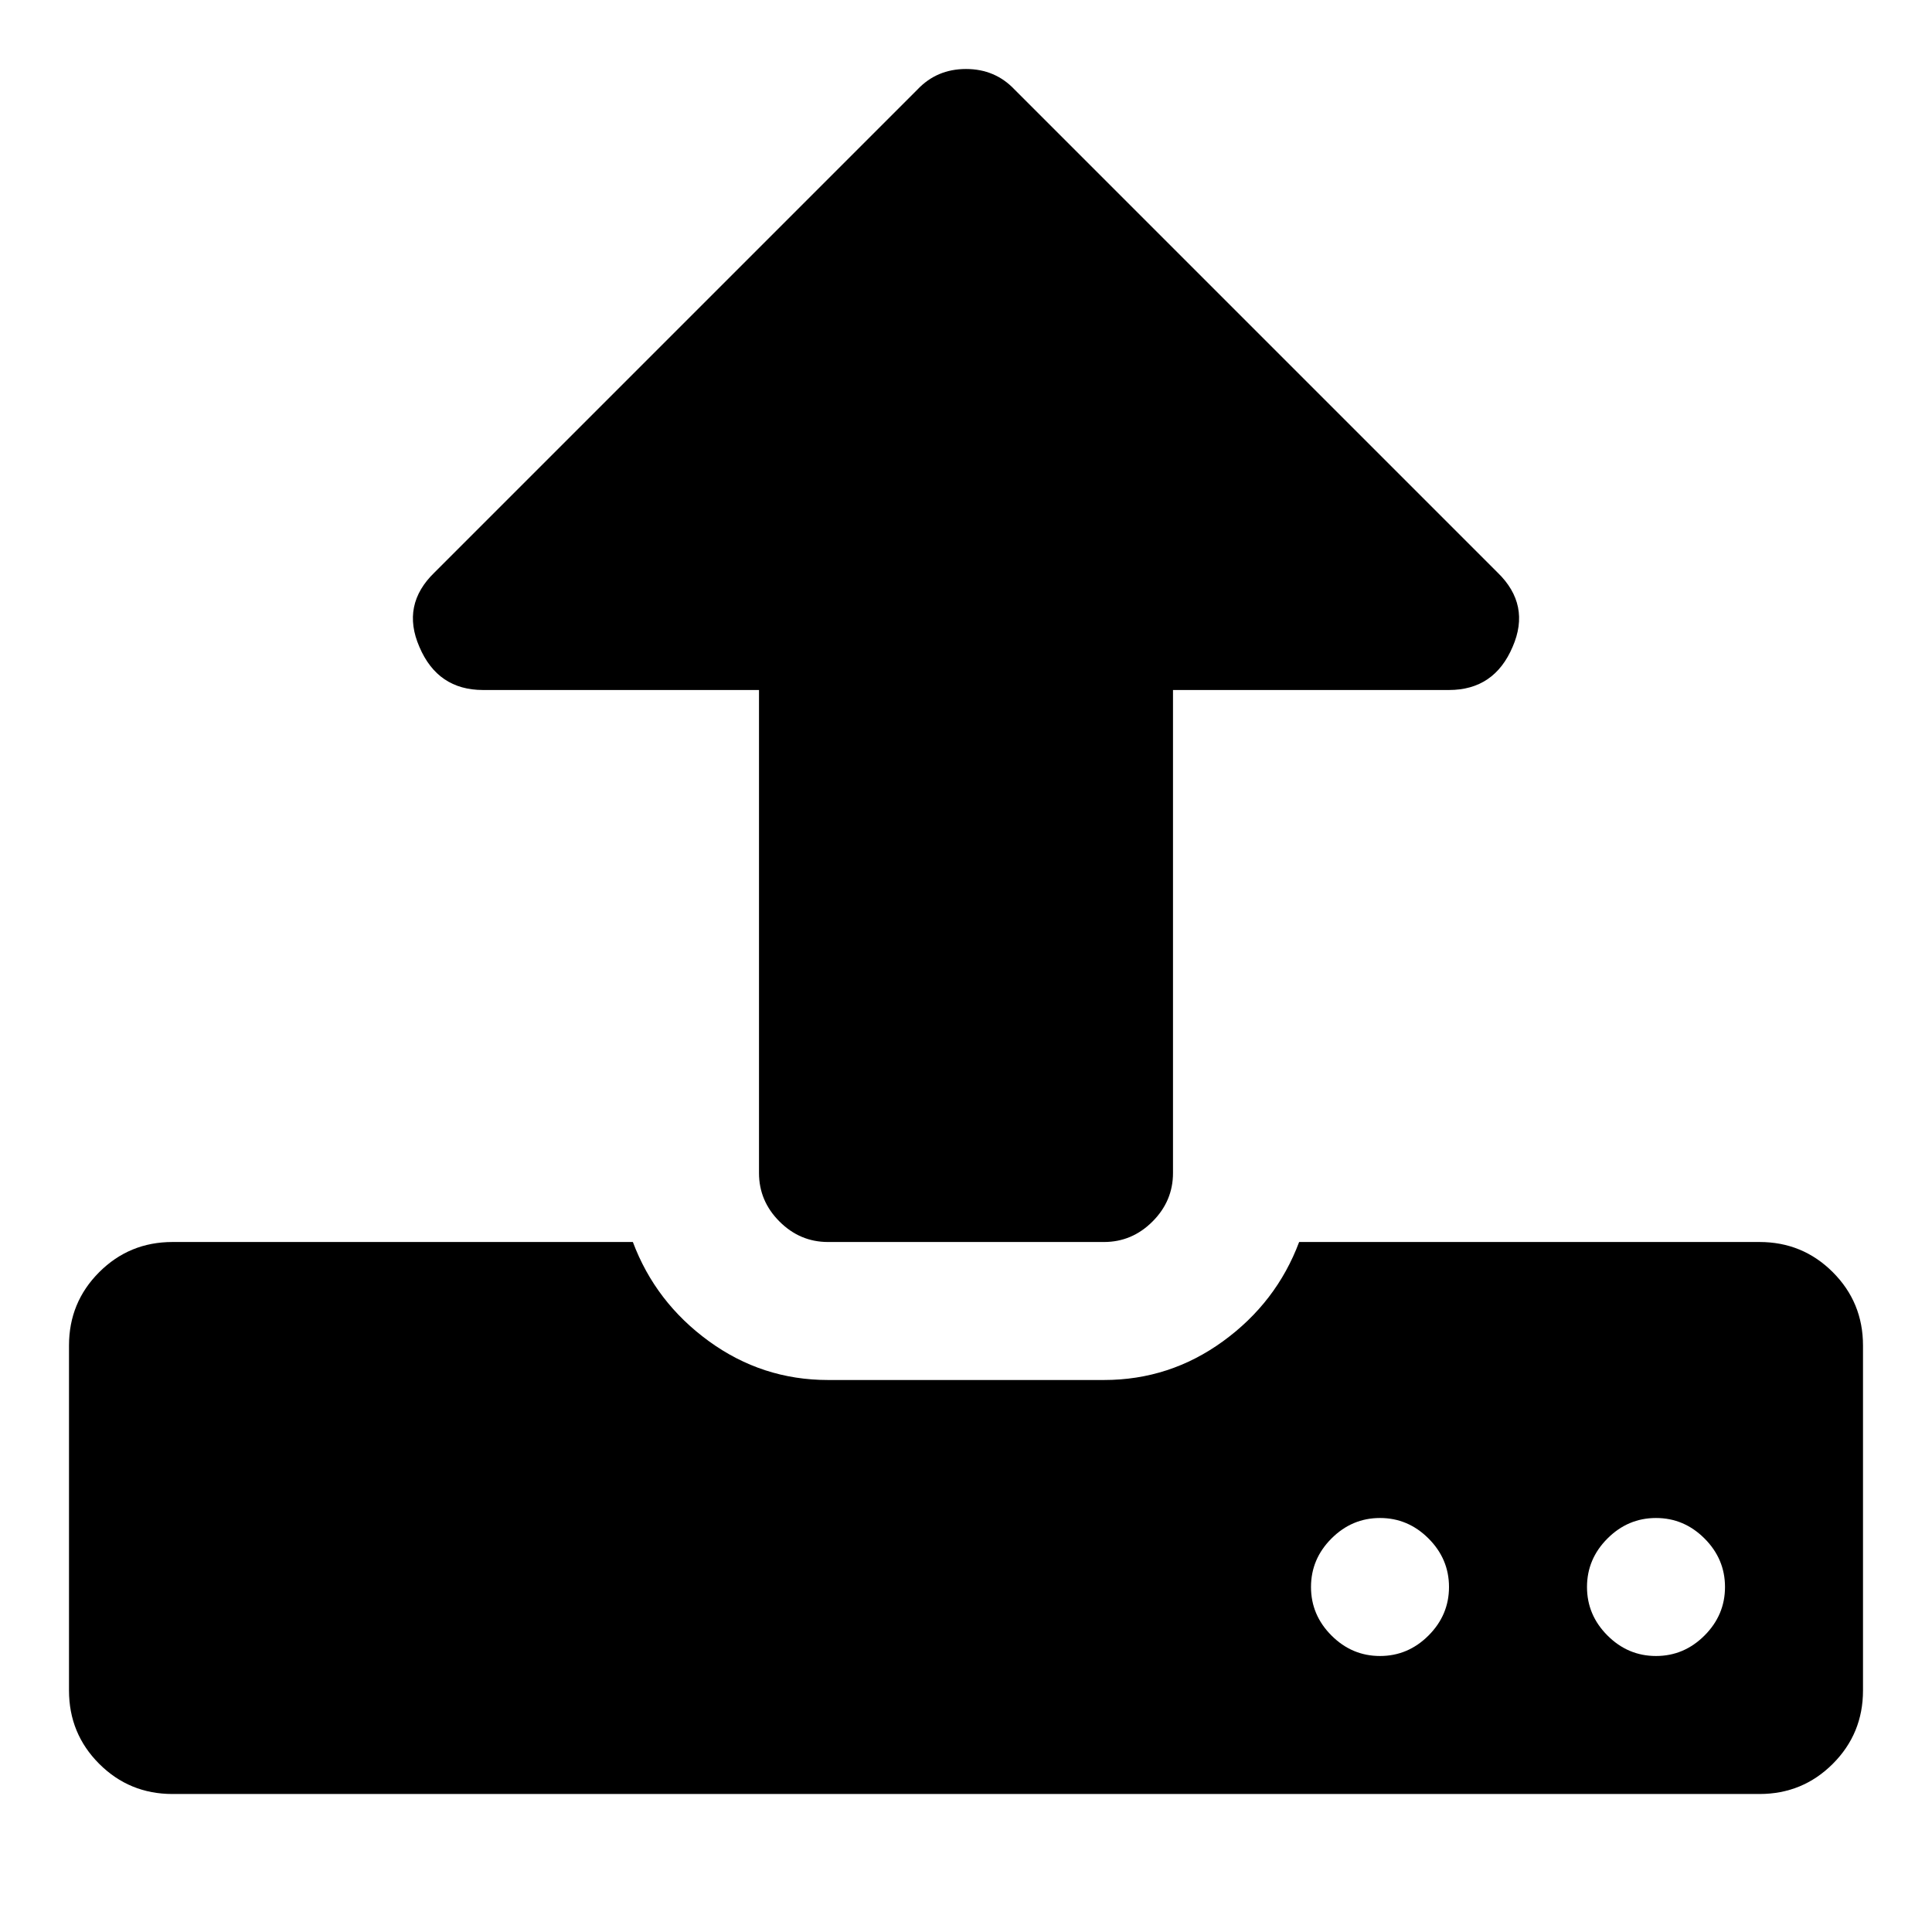
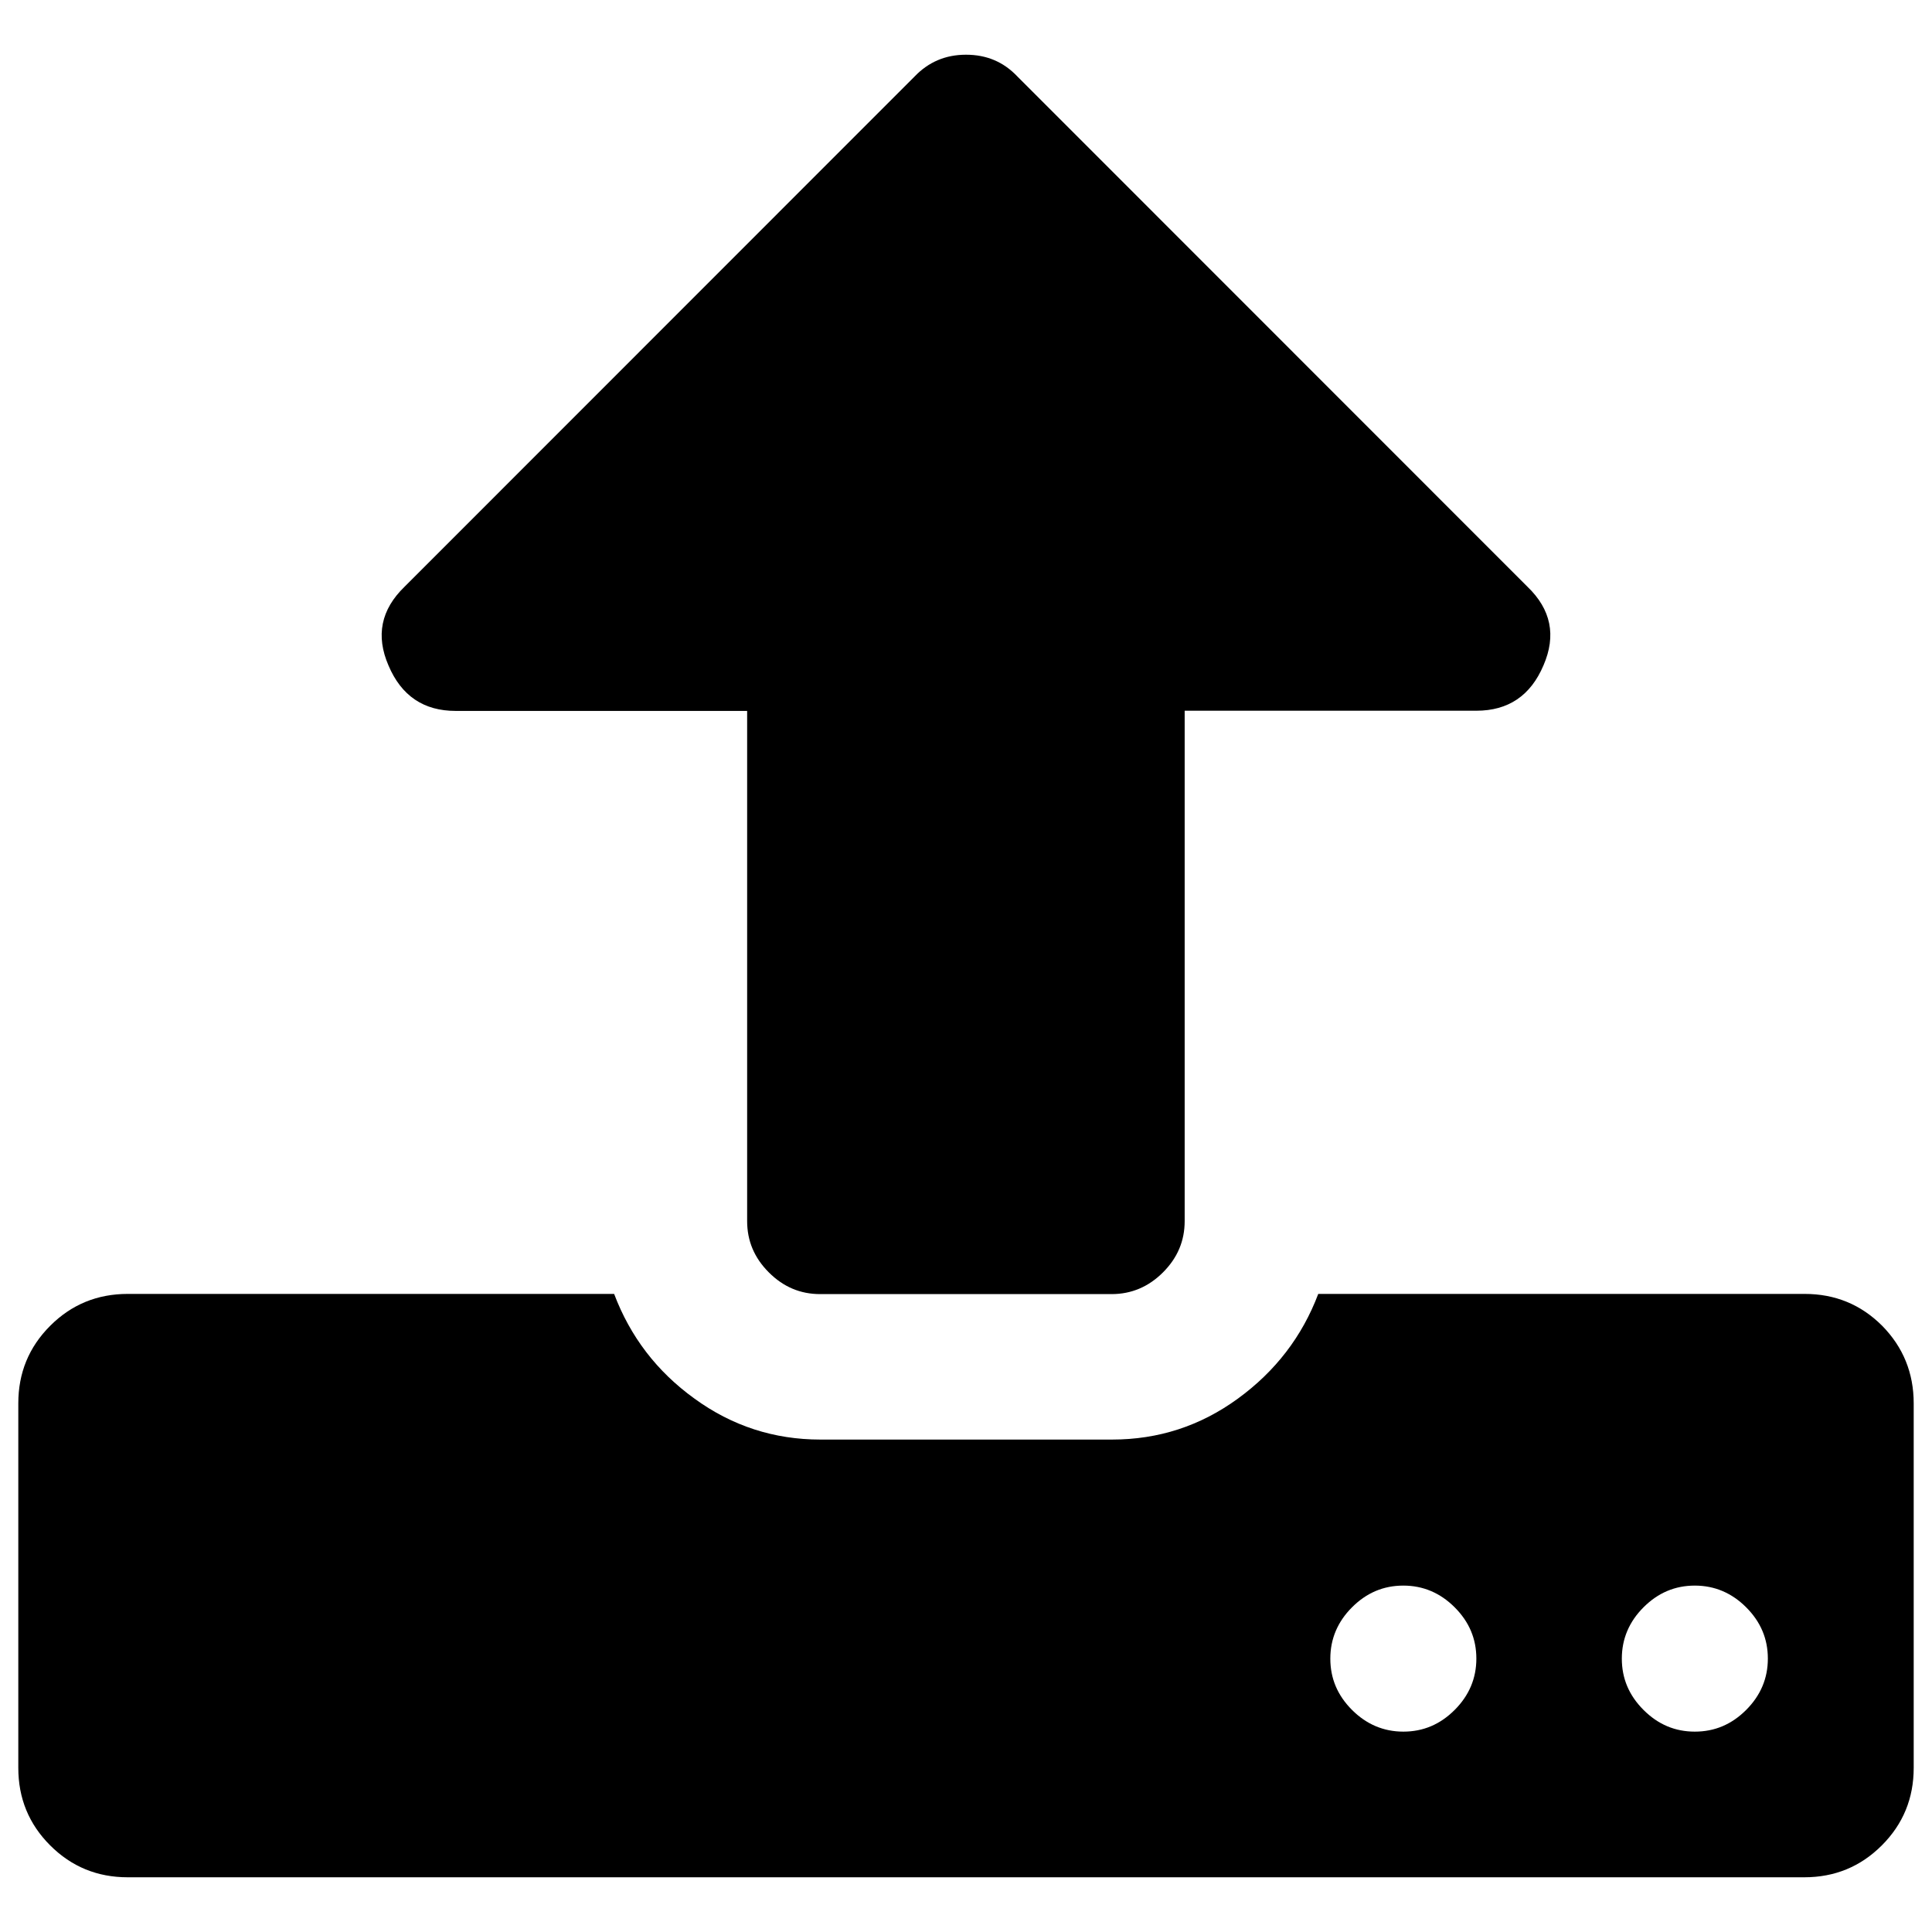
- <svg xmlns="http://www.w3.org/2000/svg" width="1792" height="1792" viewBox="0 0 1792 1792">
-   <path d="M1344 1472q0-26-19-45t-45-19-45 19-19 45 19 45 45 19 45-19 19-45zm256 0q0-26-19-45t-45-19-45 19-19 45 19 45 45 19 45-19 19-45zm128-224v320q0 40-28 68t-68 28h-1472q-40 0-68-28t-28-68v-320q0-40 28-68t68-28h427q21 56 70.5 92t110.5 36h256q61 0 110.5-36t70.5-92h427q40 0 68 28t28 68zm-325-648q-17 40-59 40h-256v448q0 26-19 45t-45 19h-256q-26 0-45-19t-19-45v-448h-256q-42 0-59-40-17-39 14-69l448-448q18-19 45-19t45 19l448 448q31 30 14 69z" />
+ <svg xmlns="http://www.w3.org/2000/svg" version="1.1" id="Layer_1" x="0px" y="0px" viewBox="0 0 1024 1024" style="enable-background:new 0 0 1024 1024;" xml:space="preserve">
+   <path d="M782.5,879.1c0-10.5-3.8-19.5-11.5-27.2c-7.6-7.6-16.7-11.5-27.2-11.5s-19.5,3.8-27.2,11.5c-7.6,7.6-11.5,16.7-11.5,27.2  s3.8,19.5,11.5,27.2c7.6,7.6,16.7,11.5,27.2,11.5s19.5-3.8,27.2-11.5S782.5,889.5,782.5,879.1z M937,879.1  c0-10.5-3.8-19.5-11.5-27.2c-7.6-7.6-16.7-11.5-27.2-11.5s-19.5,3.8-27.2,11.5c-7.6,7.6-11.5,16.7-11.5,27.2s3.8,19.5,11.5,27.2  s16.7,11.5,27.2,11.5s19.5-3.8,27.2-11.5C933.2,898.6,937,889.5,937,879.1z M1014.3,743.8V937c0,16.1-5.6,29.8-16.9,41.1  c-11.3,11.3-25,16.9-41.1,16.9H67.7c-16.1,0-29.8-5.6-41.1-16.9c-11.3-11.3-16.9-25-16.9-41.1V743.8c0-16.1,5.6-29.8,16.9-41.1  c11.3-11.3,25-16.9,41.1-16.9h257.8c8.5,22.5,22.6,41.1,42.6,55.5c19.9,14.5,42.2,21.7,66.7,21.7h154.6c24.6,0,46.8-7.2,66.7-21.7  c19.9-14.5,34.1-33,42.6-55.5h257.8c16.1,0,29.8,5.6,41.1,16.9C1008.7,714,1014.3,727.7,1014.3,743.8z M818.1,352.6  c-6.8,16.1-18.7,24.1-35.6,24.1H627.9v270.5c0,10.5-3.8,19.5-11.5,27.2c-7.6,7.6-16.7,11.5-27.2,11.5H434.7  c-10.5,0-19.5-3.8-27.2-11.5s-11.5-16.7-11.5-27.2V376.8H241.5c-16.9,0-28.8-8-35.6-24.1c-6.8-15.7-4-29.6,8.5-41.7L484.8,40.5  C492.1,32.9,501.1,29,512,29c10.9,0,19.9,3.8,27.2,11.5L809.6,311C822.1,323,824.9,336.9,818.1,352.6z" />
</svg>
